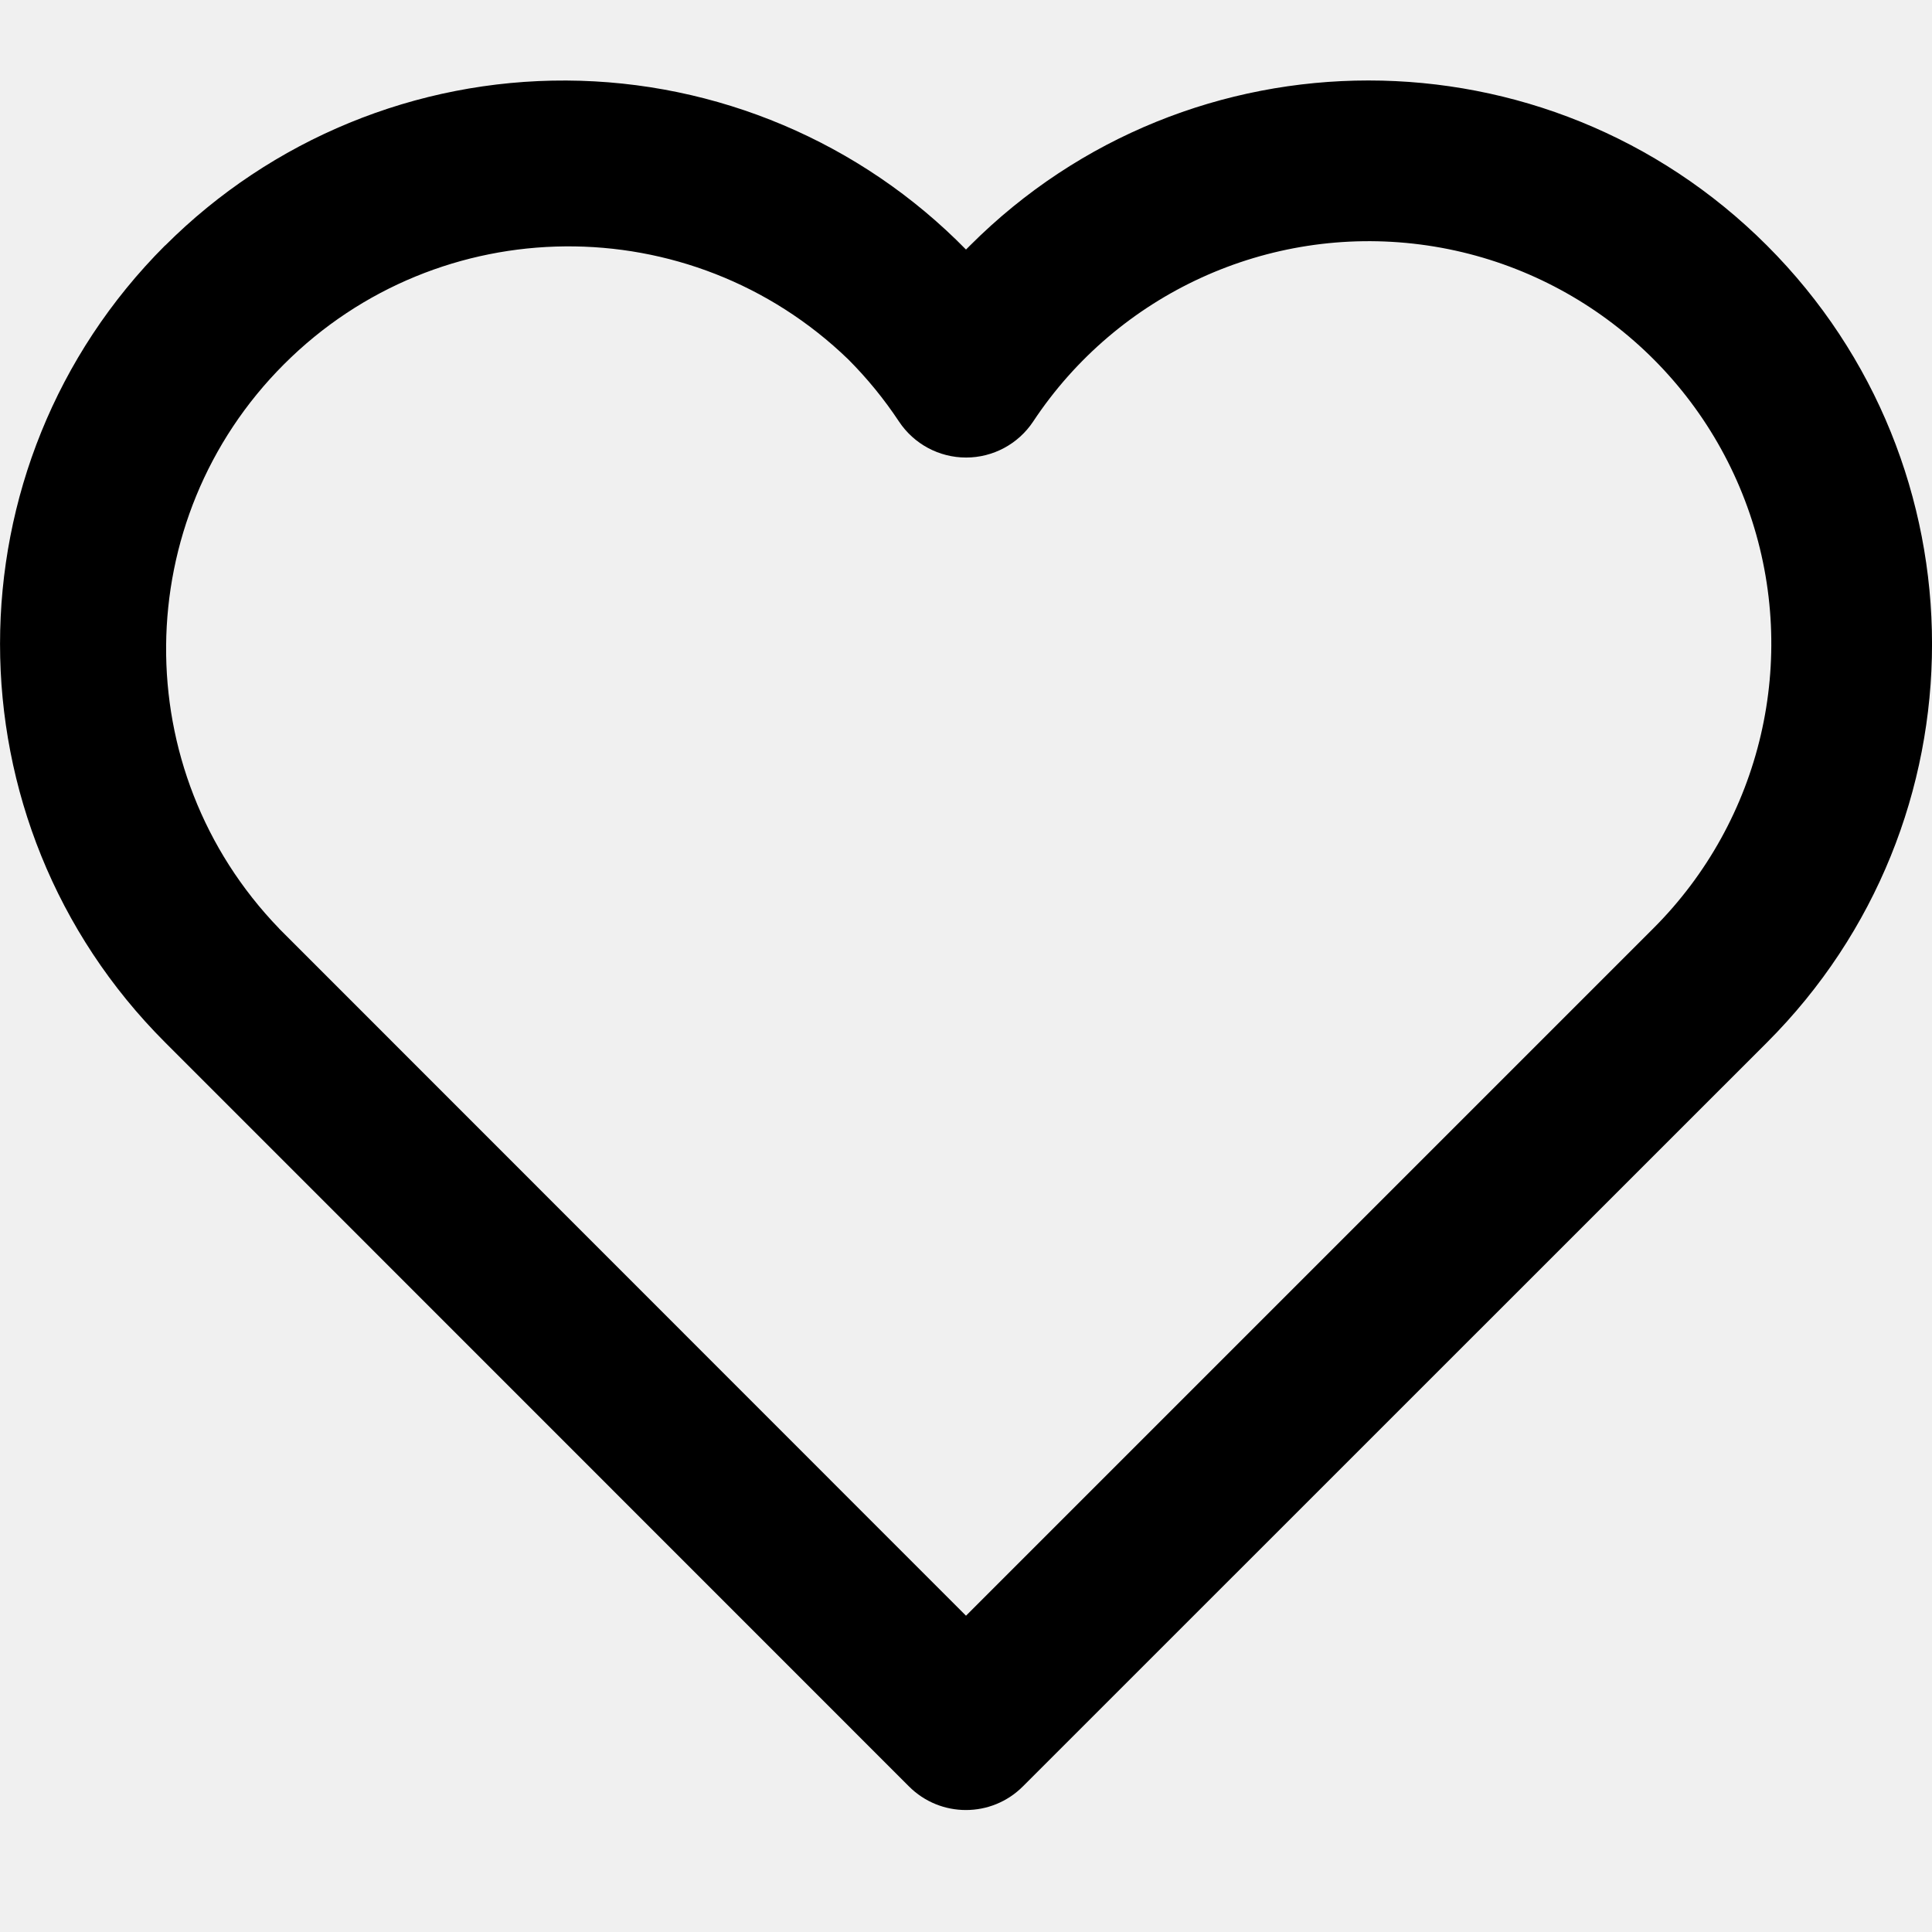
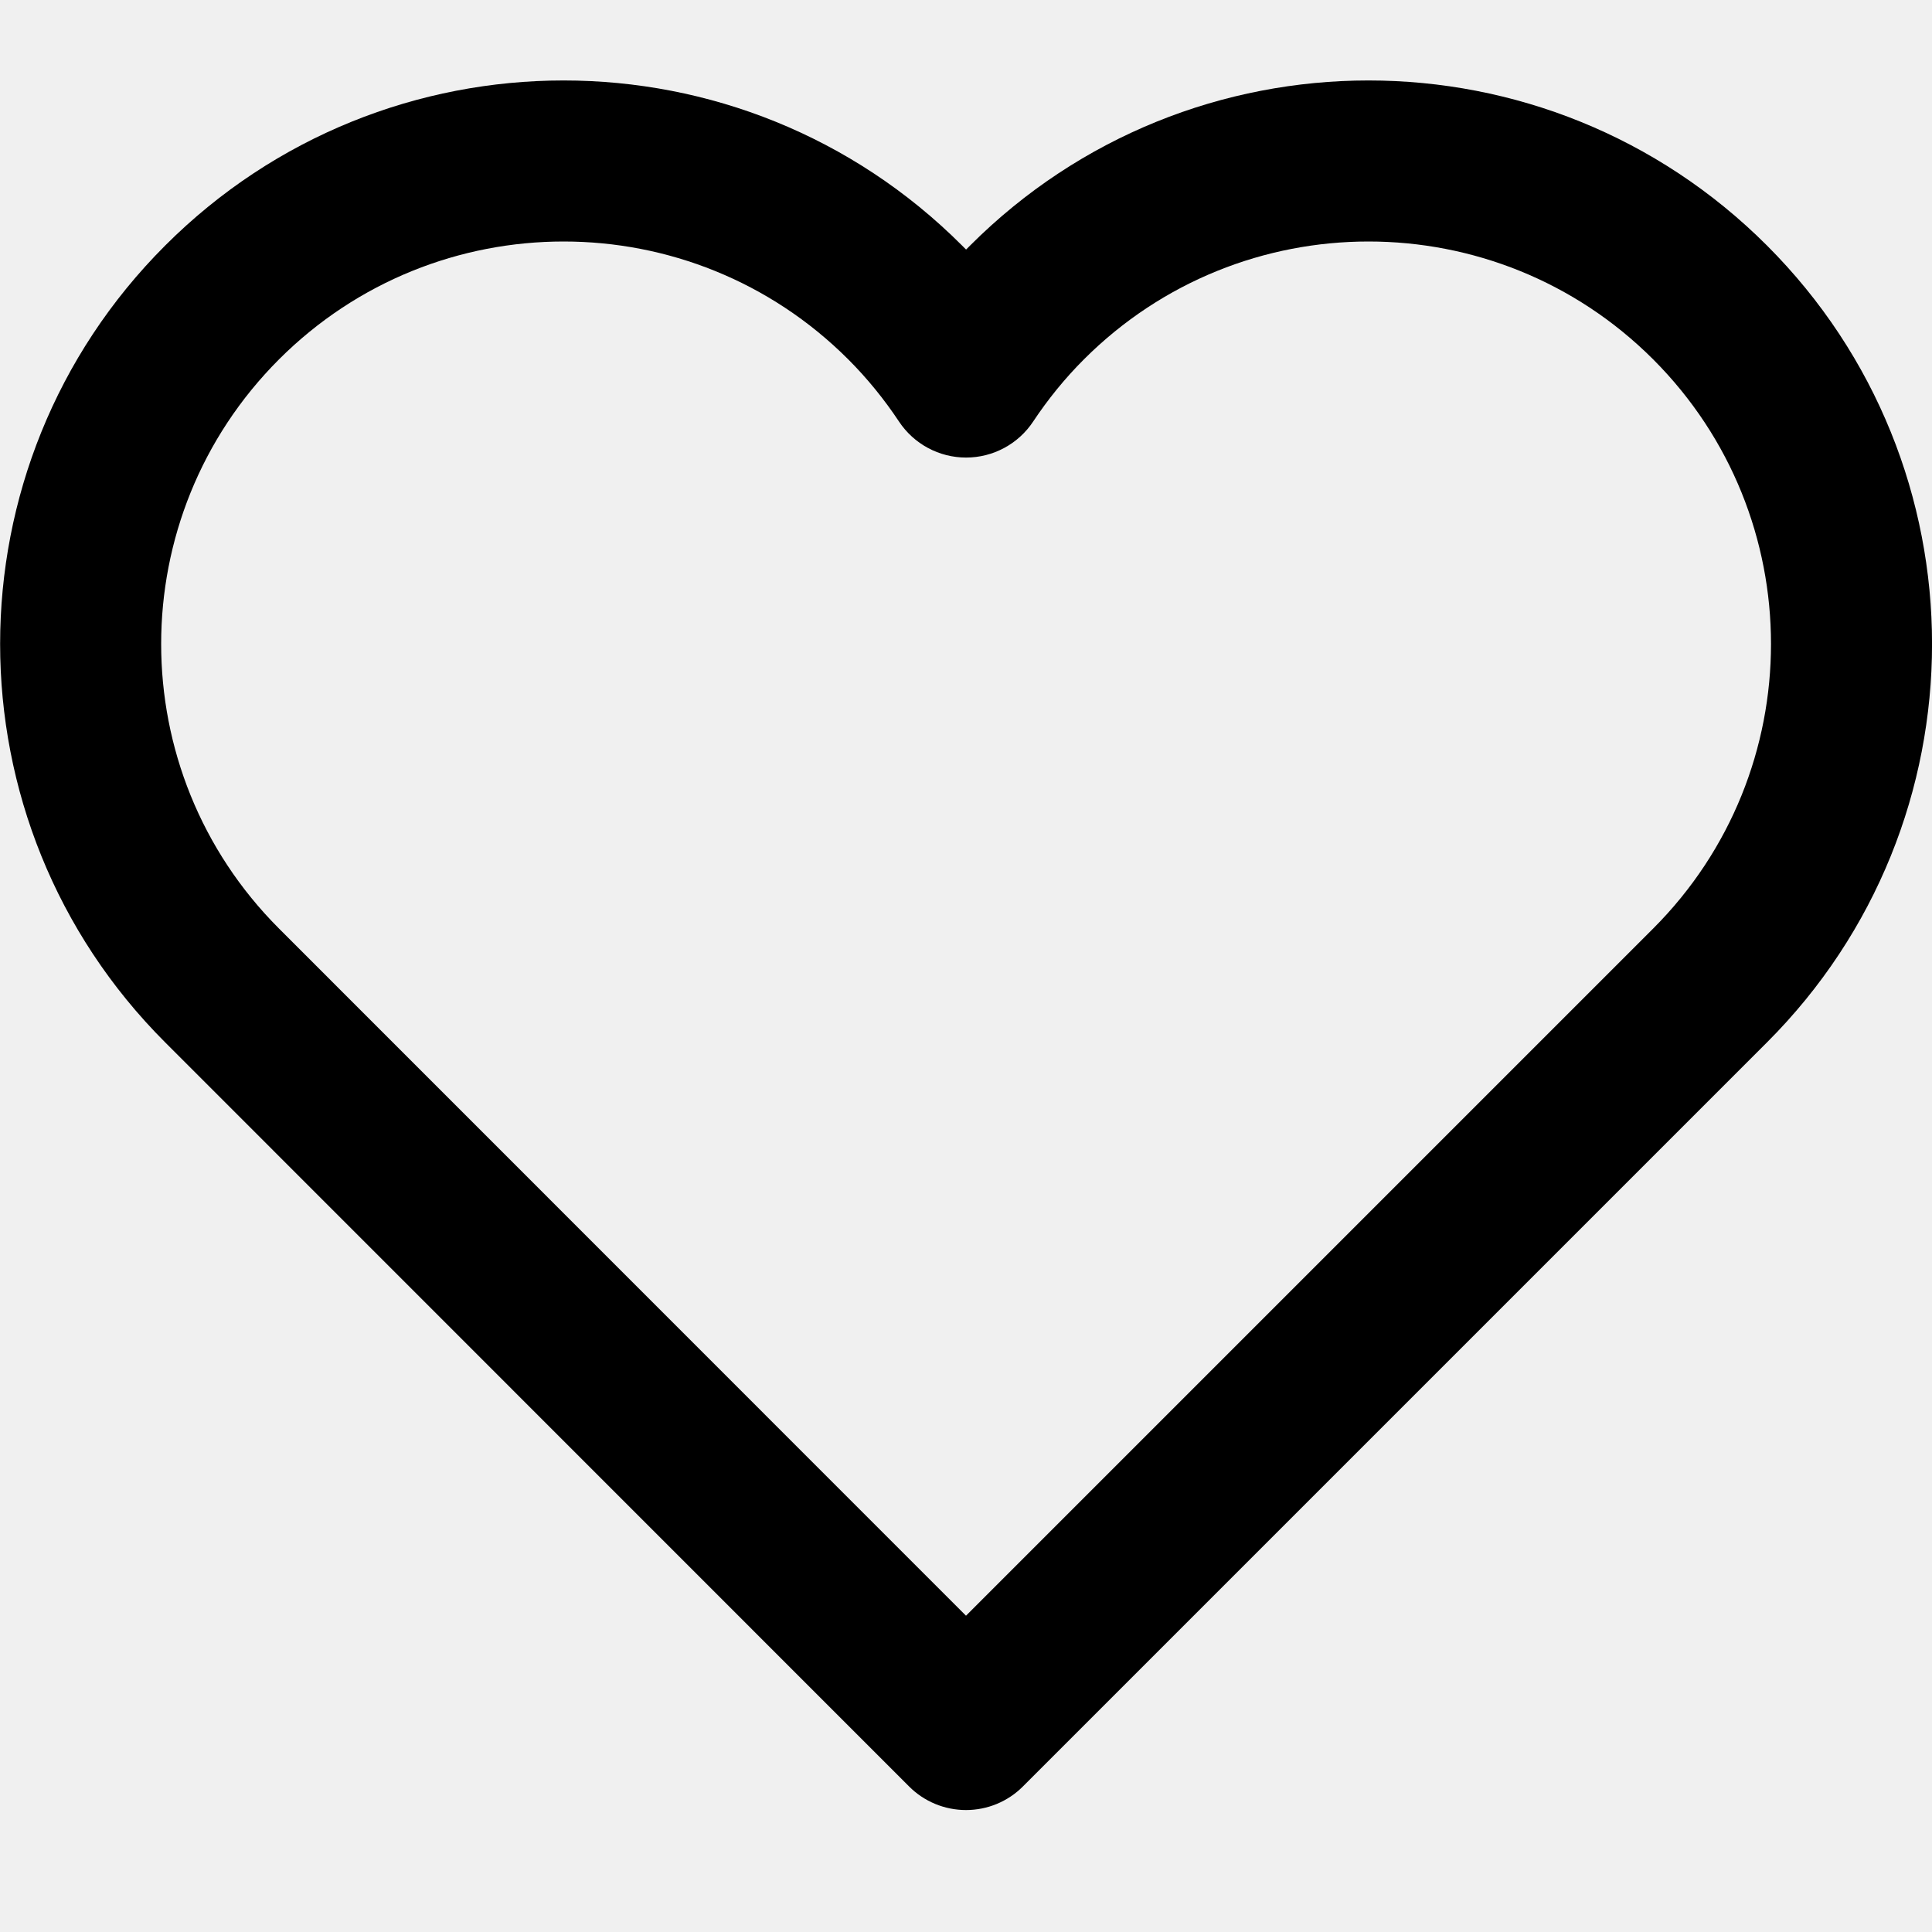
- <svg xmlns="http://www.w3.org/2000/svg" width="24" height="24" viewBox="0 0 24 24">
-   <g clip-path="url(#a)">
-     <path fill-rule="evenodd" clip-rule="evenodd" d="M2.052 3.05A7 7 0 0 1 12 3.1l.05-.05a7 7 0 0 1 9.9 9.9l-9.244 9.242a1 1 0 0 1-1.414 0l-9.241-9.243a7 7 0 0 1 0-9.9Zm8.485 1.414a5 5 0 0 0-7.07 7.07v.001L12 20.071l8.536-8.536a5 5 0 1 0-7.702-6.298 1 1 0 0 1-1.666 0 5.01 5.01 0 0 0-.631-.773Z" />
+ <svg xmlns="http://www.w3.org/2000/svg" width="24" height="24" viewBox="0 0 24 24" fill="none">
+   <g clip-path="url(#clip0_1727_890)">
+     <path fill-rule="evenodd" clip-rule="evenodd" d="M2.052 3.05C4.785 0.316 9.218 0.316 11.951 3.05C11.968 3.067 11.984 3.083 12.001 3.1C12.018 3.083 12.034 3.067 12.051 3.05C14.784 0.316 19.216 0.316 21.95 3.05C24.684 5.783 24.684 10.216 21.95 12.949L12.707 22.192C12.52 22.38 12.265 22.485 12 22.485C11.735 22.485 11.48 22.38 11.293 22.192L2.052 12.949C2.052 12.949 2.052 12.949 2.052 12.949C-0.682 10.216 -0.682 5.783 2.052 3.05ZM10.537 4.464C8.584 2.512 5.419 2.512 3.466 4.464C1.514 6.417 1.514 9.582 3.466 11.535L3.466 11.535L12 20.071L20.536 11.535C22.488 9.582 22.488 6.417 20.536 4.464C18.583 2.512 15.418 2.512 13.465 4.464C13.225 4.704 13.016 4.963 12.834 5.237C12.649 5.516 12.336 5.684 12.001 5.684C11.666 5.684 11.353 5.516 11.168 5.237C10.986 4.963 10.776 4.703 10.537 4.464Z" fill="black" />
  </g>
  <defs>
-     <clipPath id="a">
-       <path fill="#fff" d="M0 0h24v24H0z" />
+     <clipPath id="clip0_1727_890">
+       <rect width="24" height="24" fill="white" />
    </clipPath>
  </defs>
</svg>
